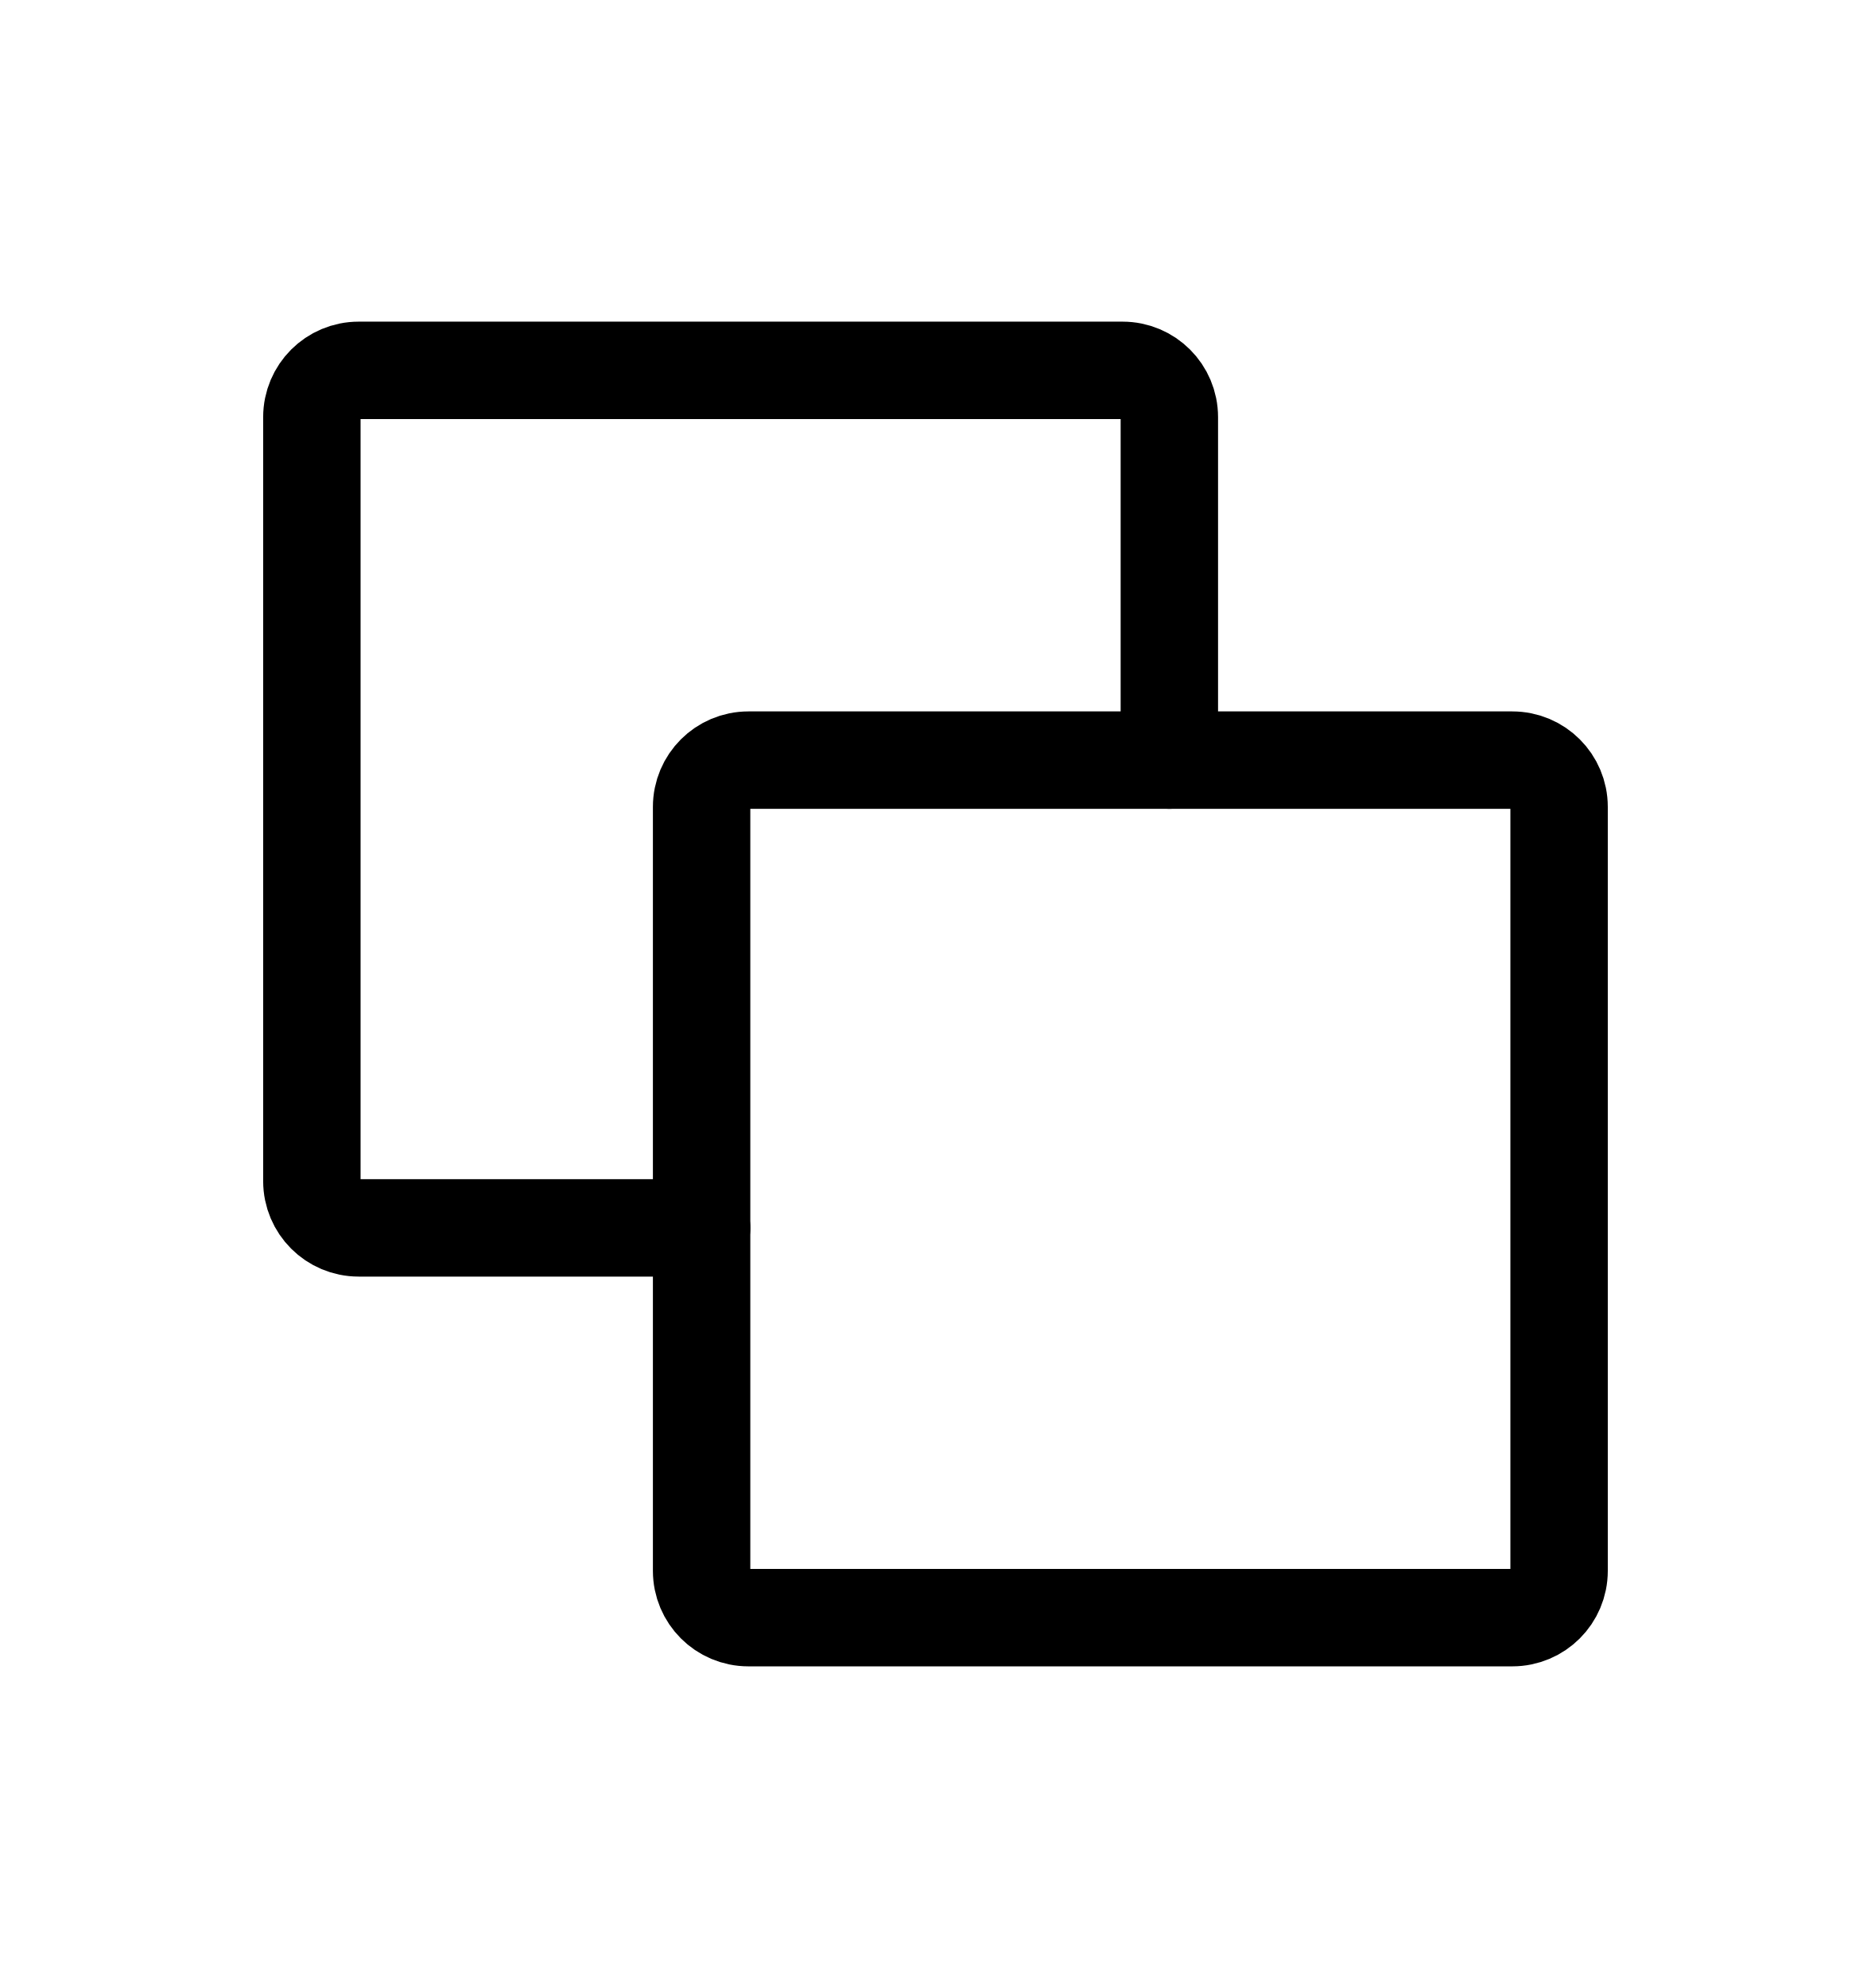
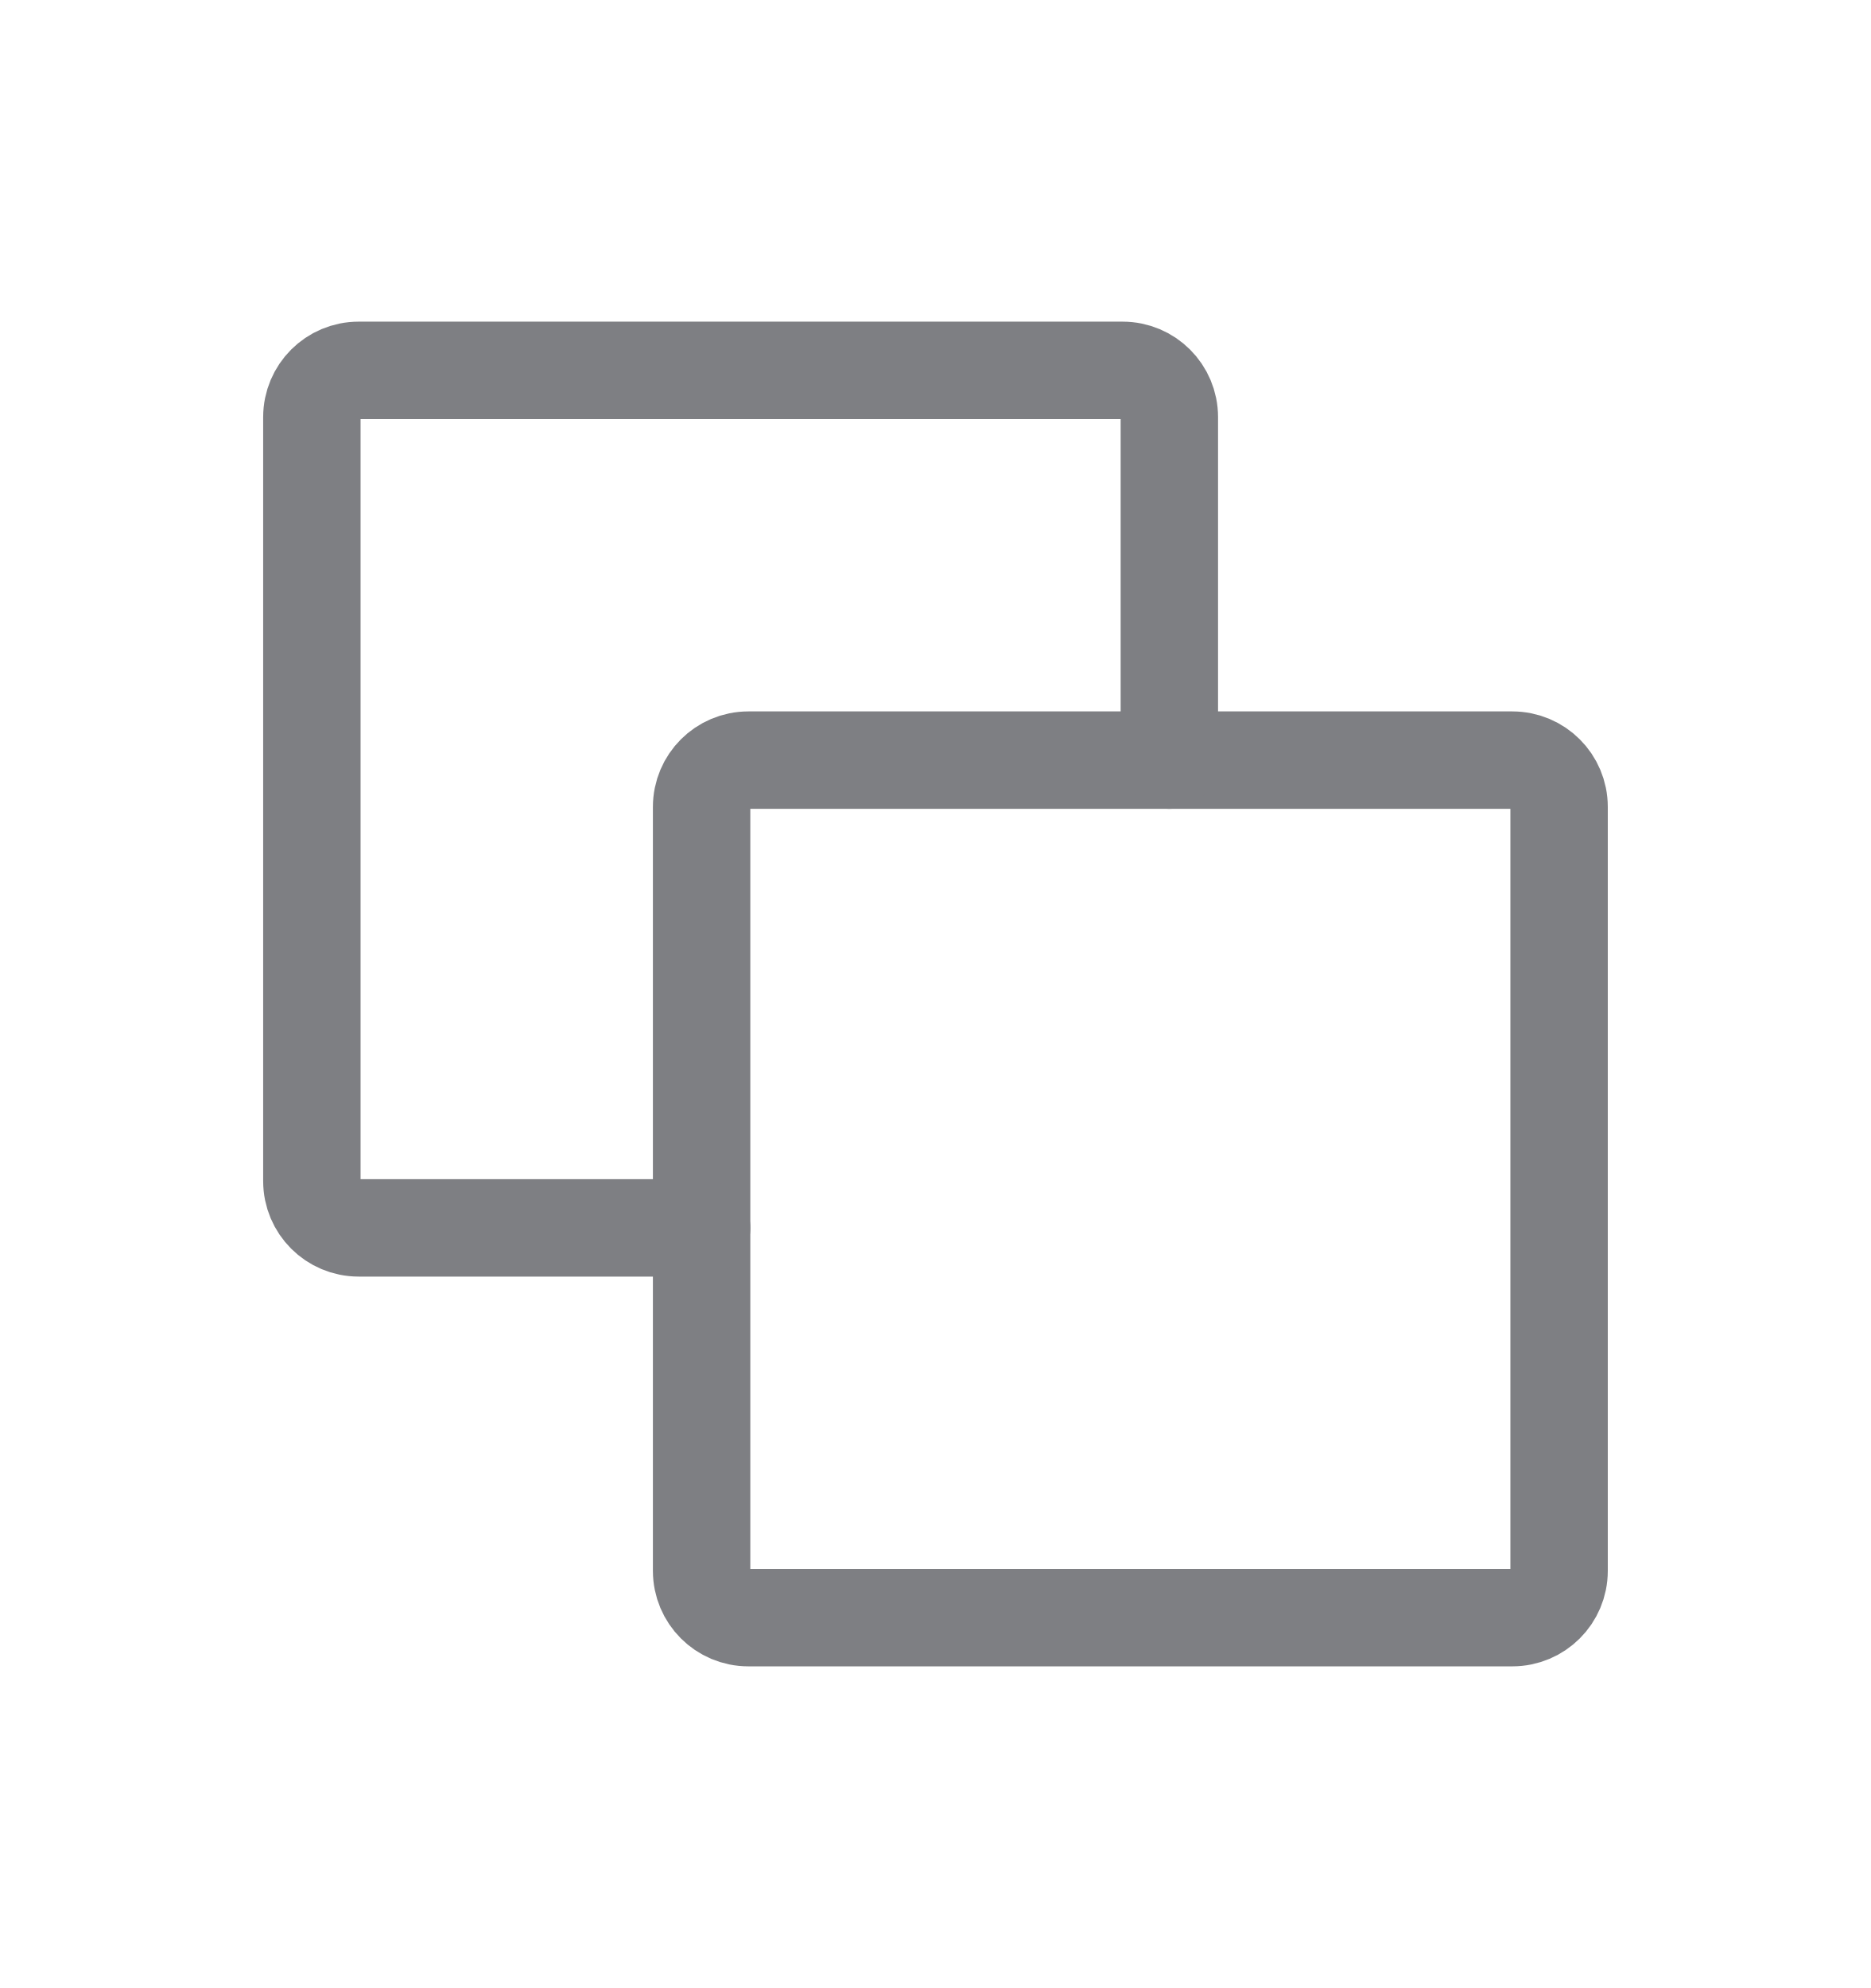
<svg xmlns="http://www.w3.org/2000/svg" width="16" height="17" viewBox="0 0 16 17" fill="none">
-   <path d="M12.933 13.833H6.4C6.179 13.833 6 13.654 6 13.433V6.9C6 6.679 6.179 6.5 6.4 6.5H12.933C13.154 6.5 13.333 6.679 13.333 6.9V13.433C13.333 13.654 13.154 13.833 12.933 13.833Z" stroke="currentColor" stroke-width="0.833" stroke-linecap="round" stroke-linejoin="round" />
-   <path d="M10 6.5V3.567C10 3.346 9.821 3.167 9.6 3.167H3.067C2.846 3.167 2.667 3.346 2.667 3.567V10.1C2.667 10.321 2.846 10.5 3.067 10.5H6" stroke="currentColor" stroke-width="0.833" stroke-linecap="round" stroke-linejoin="round" />
+   <path d="M12.933 13.833H6.4C6.179 13.833 6 13.654 6 13.433V6.9C6 6.679 6.179 6.5 6.4 6.5H12.933C13.154 6.5 13.333 6.679 13.333 6.9V13.433C13.333 13.654 13.154 13.833 12.933 13.833Z" stroke="#7E7F83" stroke-width="0.833" stroke-linecap="round" stroke-linejoin="round" />
+   <path d="M10 6.5V3.567C10 3.346 9.821 3.167 9.6 3.167H3.067C2.846 3.167 2.667 3.346 2.667 3.567V10.1C2.667 10.321 2.846 10.5 3.067 10.5H6" stroke="#7E7F83" stroke-width="0.833" stroke-linecap="round" stroke-linejoin="round" />
</svg>
